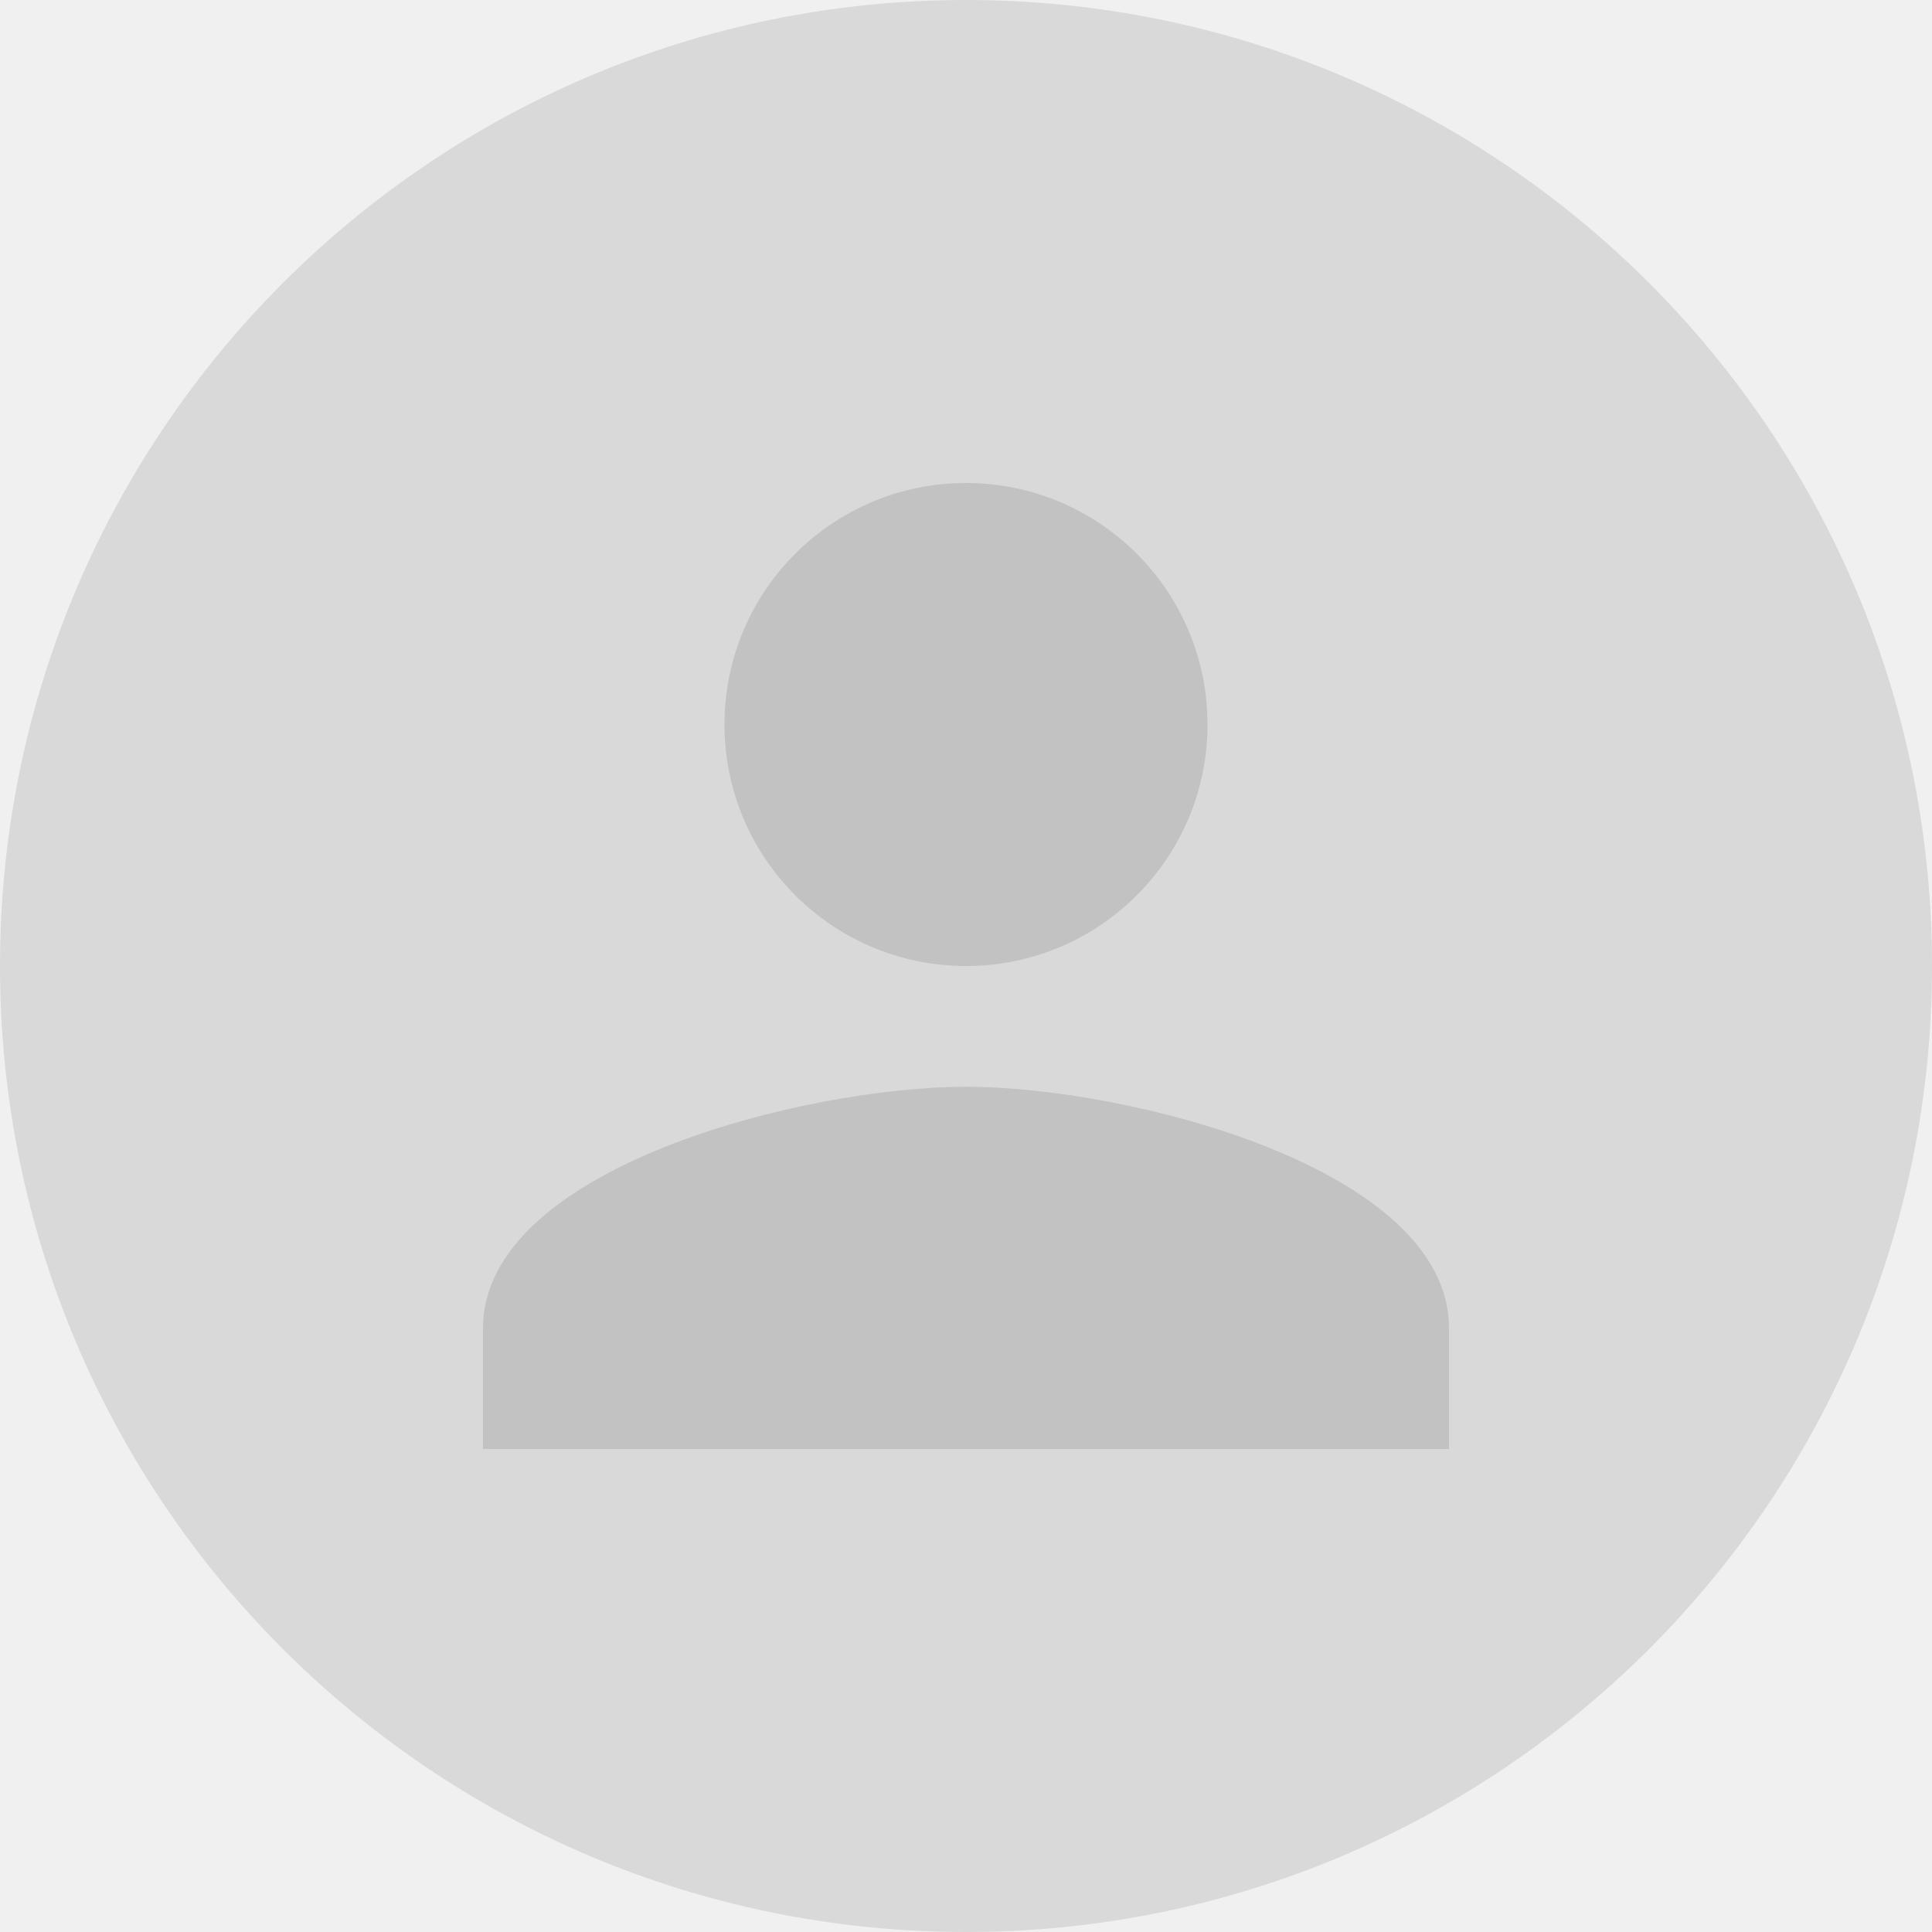
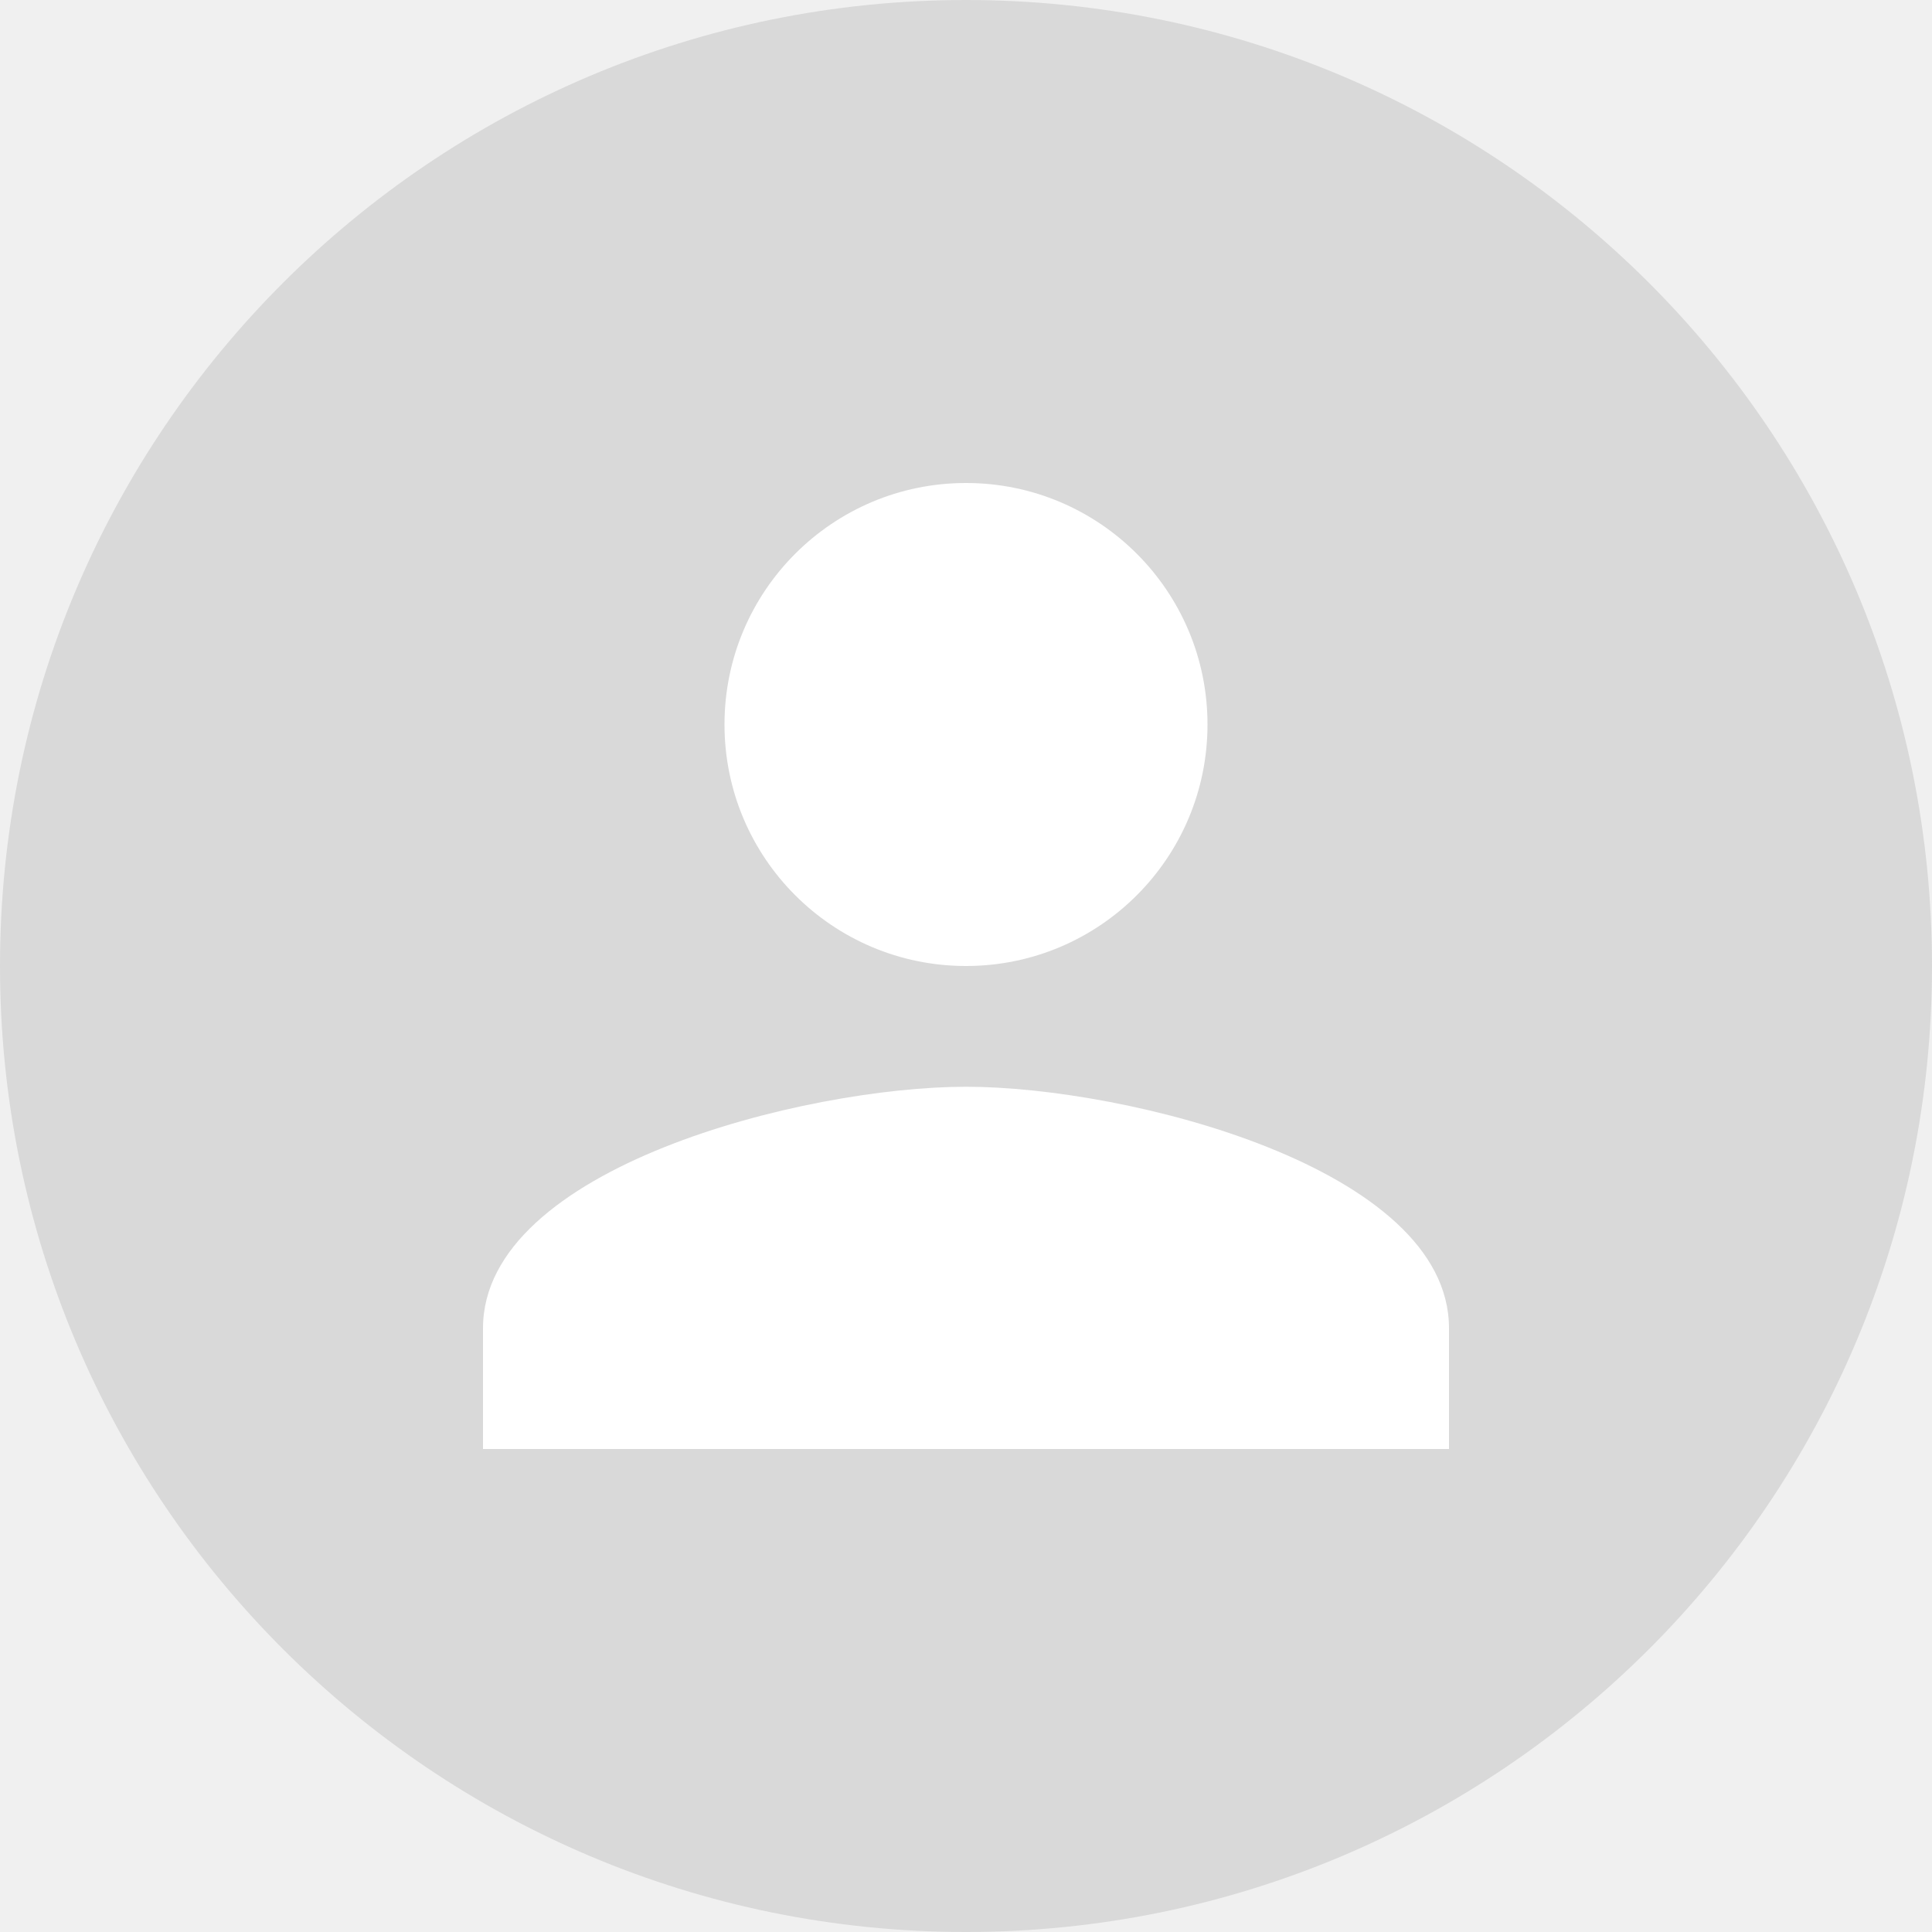
<svg xmlns="http://www.w3.org/2000/svg" width="40" height="40" viewBox="0 0 40 40" fill="none">
  <circle cx="20" cy="20" r="20" fill="#D9D9D9" />
-   <path d="M20 20C22.762 20 25 17.762 25 15C25 12.238 22.762 10 20 10C17.238 10 15 12.238 15 15C15 17.762 17.238 20 20 20ZM20 22.5C16.663 22.5 10 24.175 10 27.5V30H30V27.5C30 24.175 23.337 22.5 20 22.5Z" fill="#C2C2C2" />
+   <path d="M20 20C22.762 20 25 17.762 25 15C25 12.238 22.762 10 20 10C17.238 10 15 12.238 15 15C15 17.762 17.238 20 20 20ZM20 22.5C16.663 22.5 10 24.175 10 27.5V30H30V27.5C30 24.175 23.337 22.5 20 22.5Z" fill="white" />
</svg>
